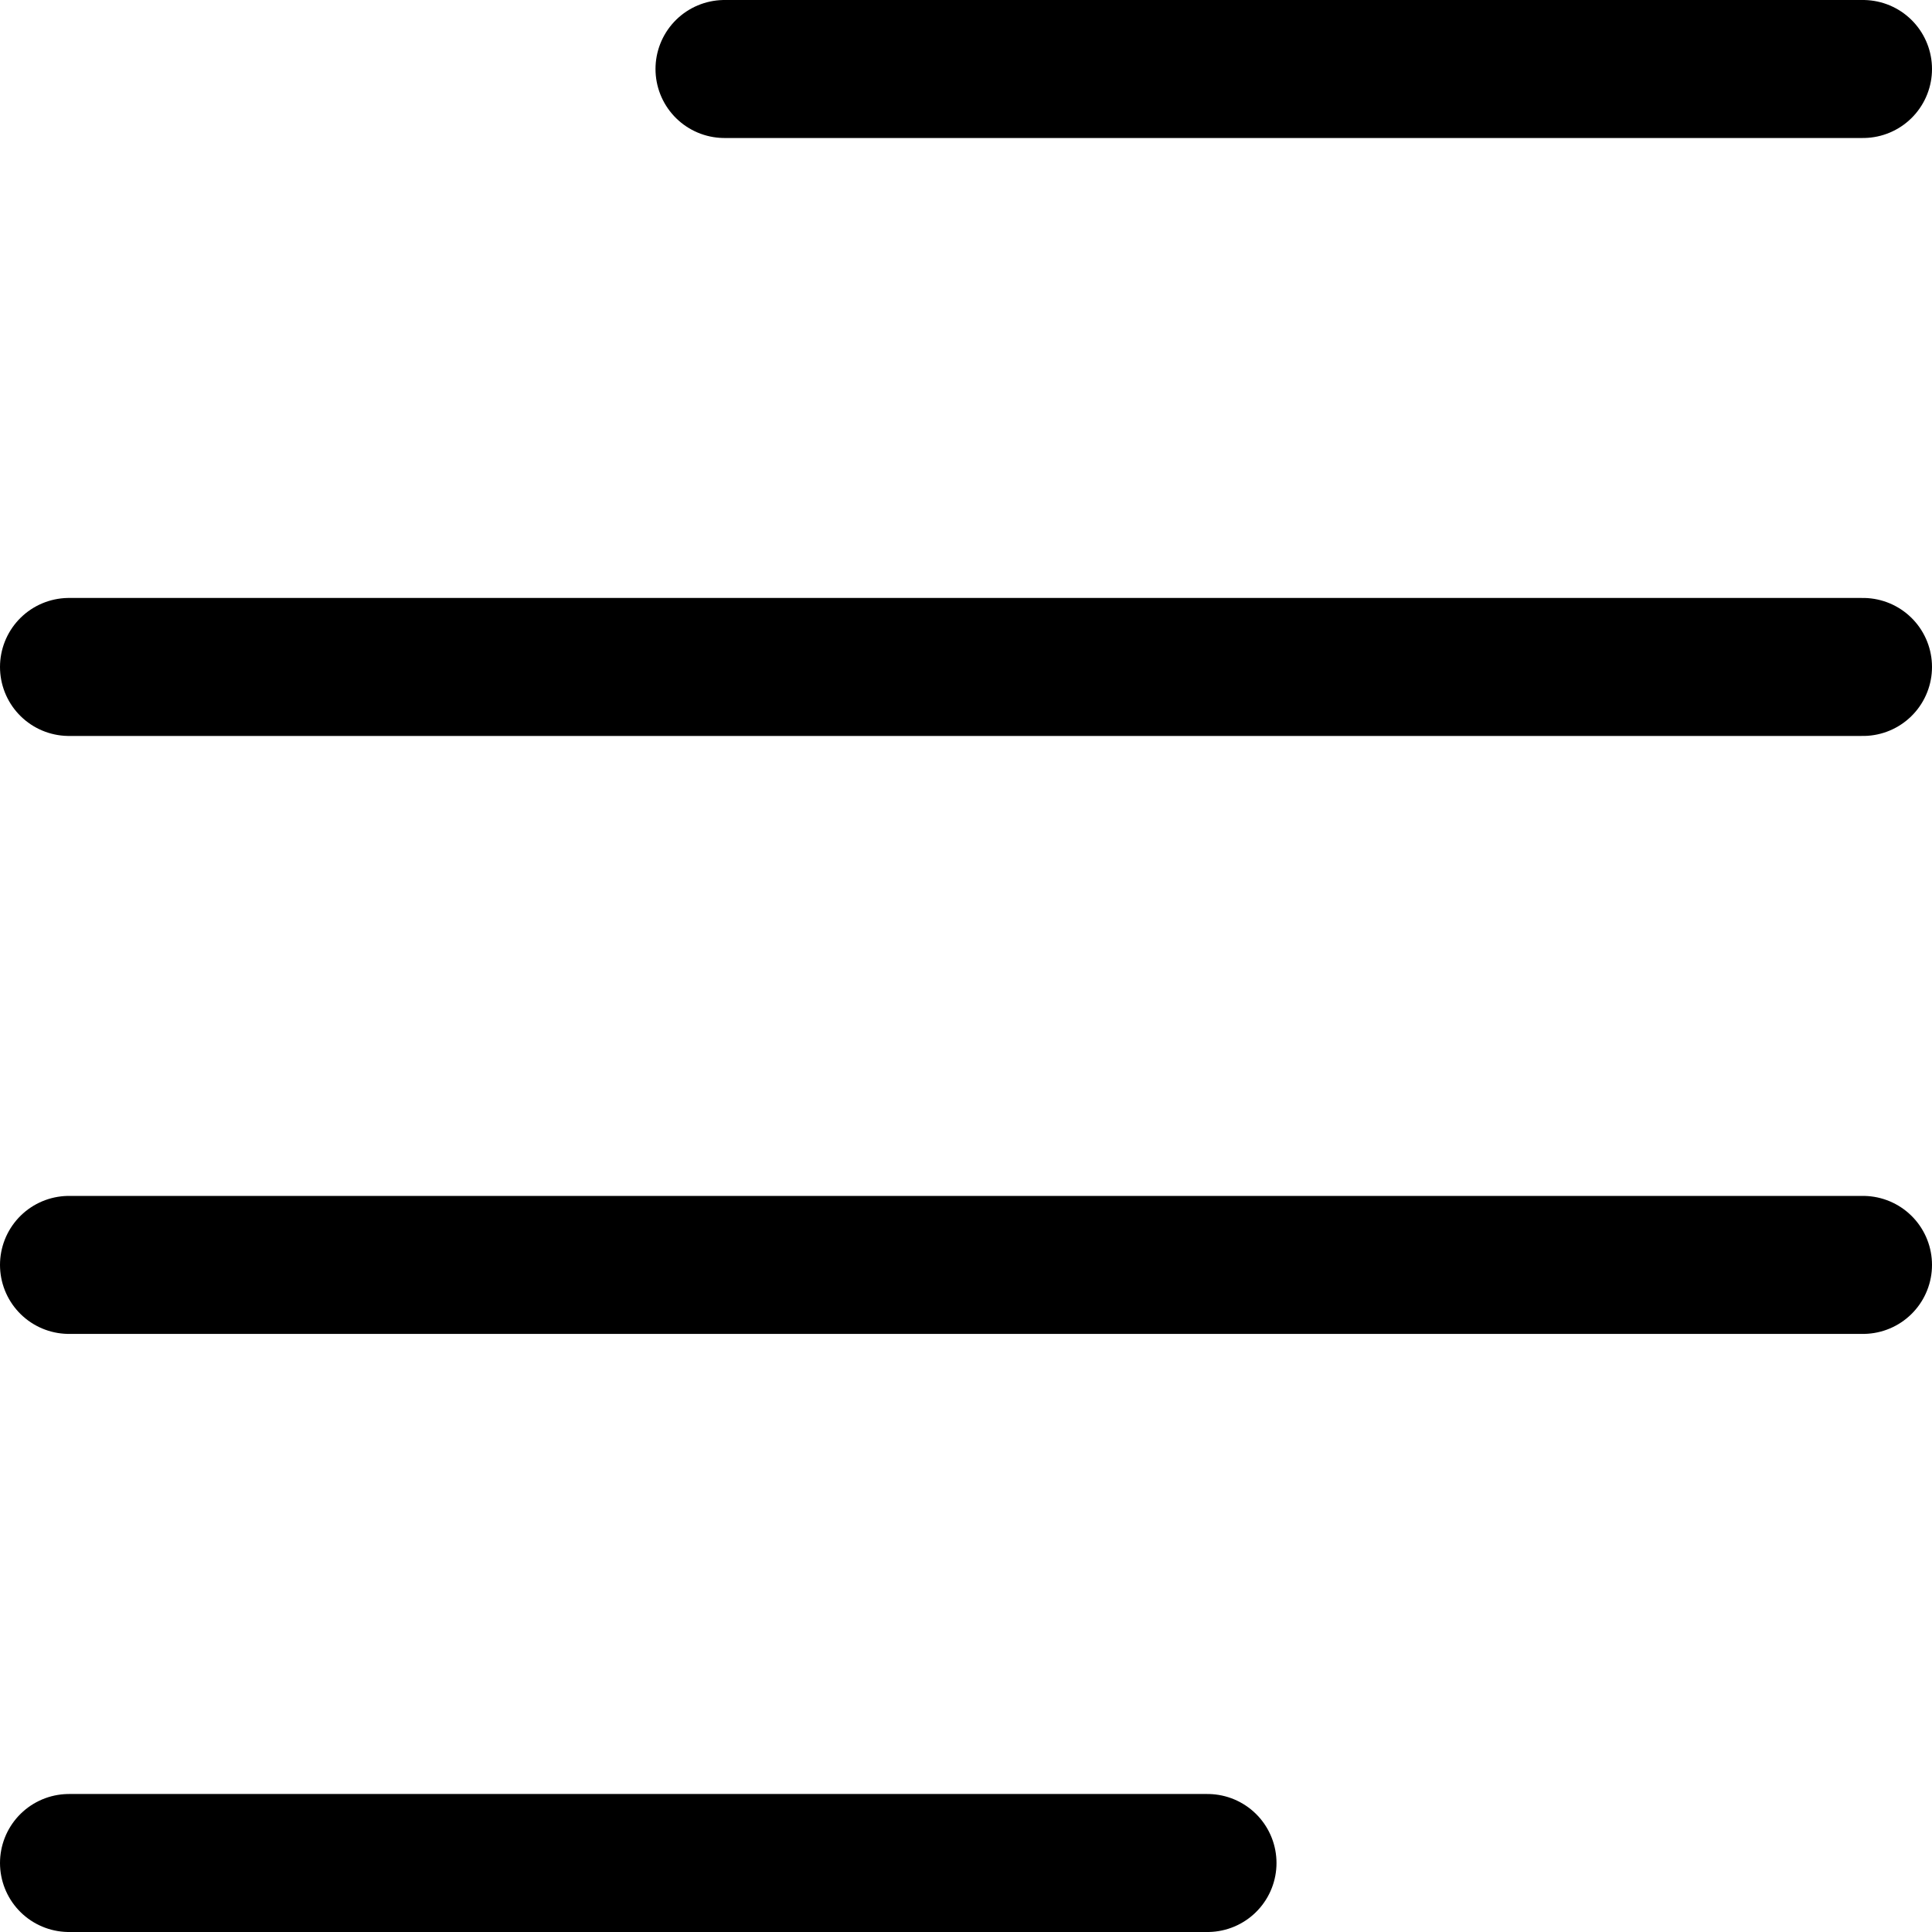
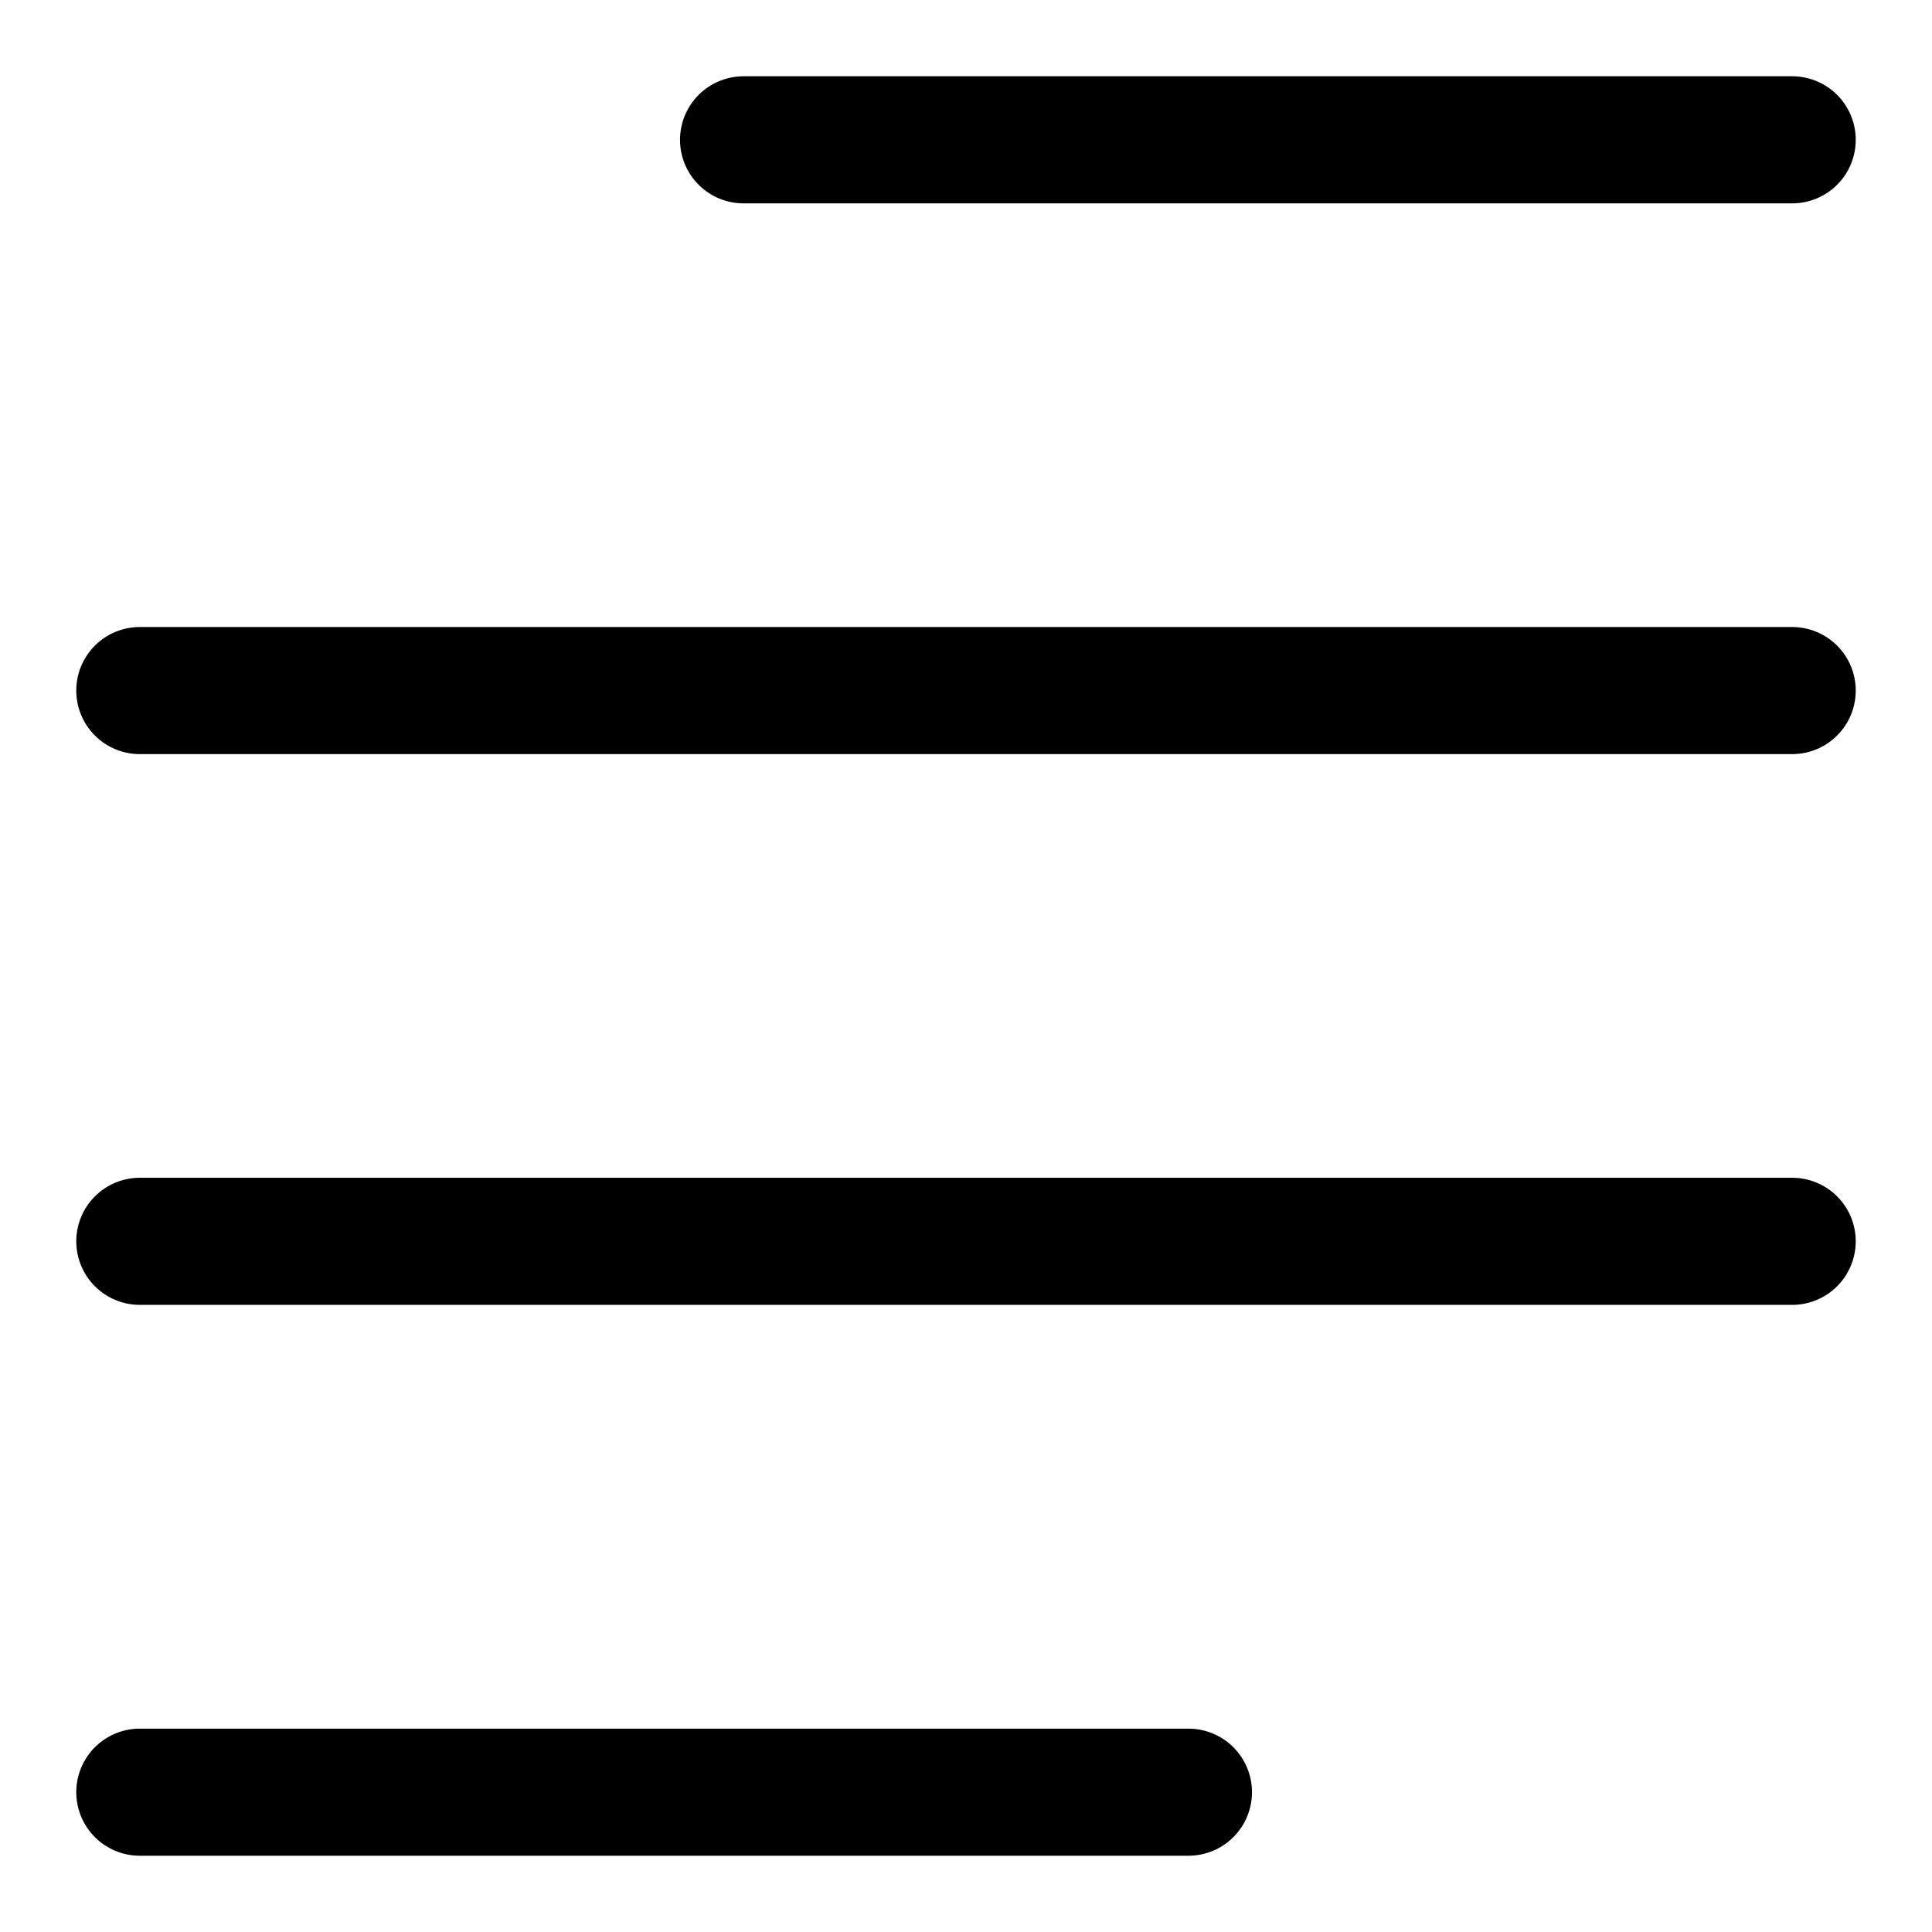
- <svg xmlns="http://www.w3.org/2000/svg" fill="none" viewBox="0 0 14 14">
+ <svg xmlns="http://www.w3.org/2000/svg" fill="none" viewBox="-0.6 -0.6 15.2 15.2">
  <g id="paragraph-article--alignment-formatting-normal-paragraph-text">
    <path id="Vector" stroke="currentColor" stroke-linecap="round" stroke-linejoin="round" d="M13.5 0.5H5.25" stroke-width="1" />
    <path id="Vector_2" stroke="currentColor" stroke-linecap="round" stroke-linejoin="round" d="M8.75 13.5H0.5" stroke-width="1" />
    <path id="Vector_3" stroke="currentColor" stroke-linecap="round" stroke-linejoin="round" d="M0.5 4.833h13" stroke-width="1" />
    <path id="Vector_4" stroke="currentColor" stroke-linecap="round" stroke-linejoin="round" d="M0.5 9.166h13" stroke-width="1" />
  </g>
</svg>
